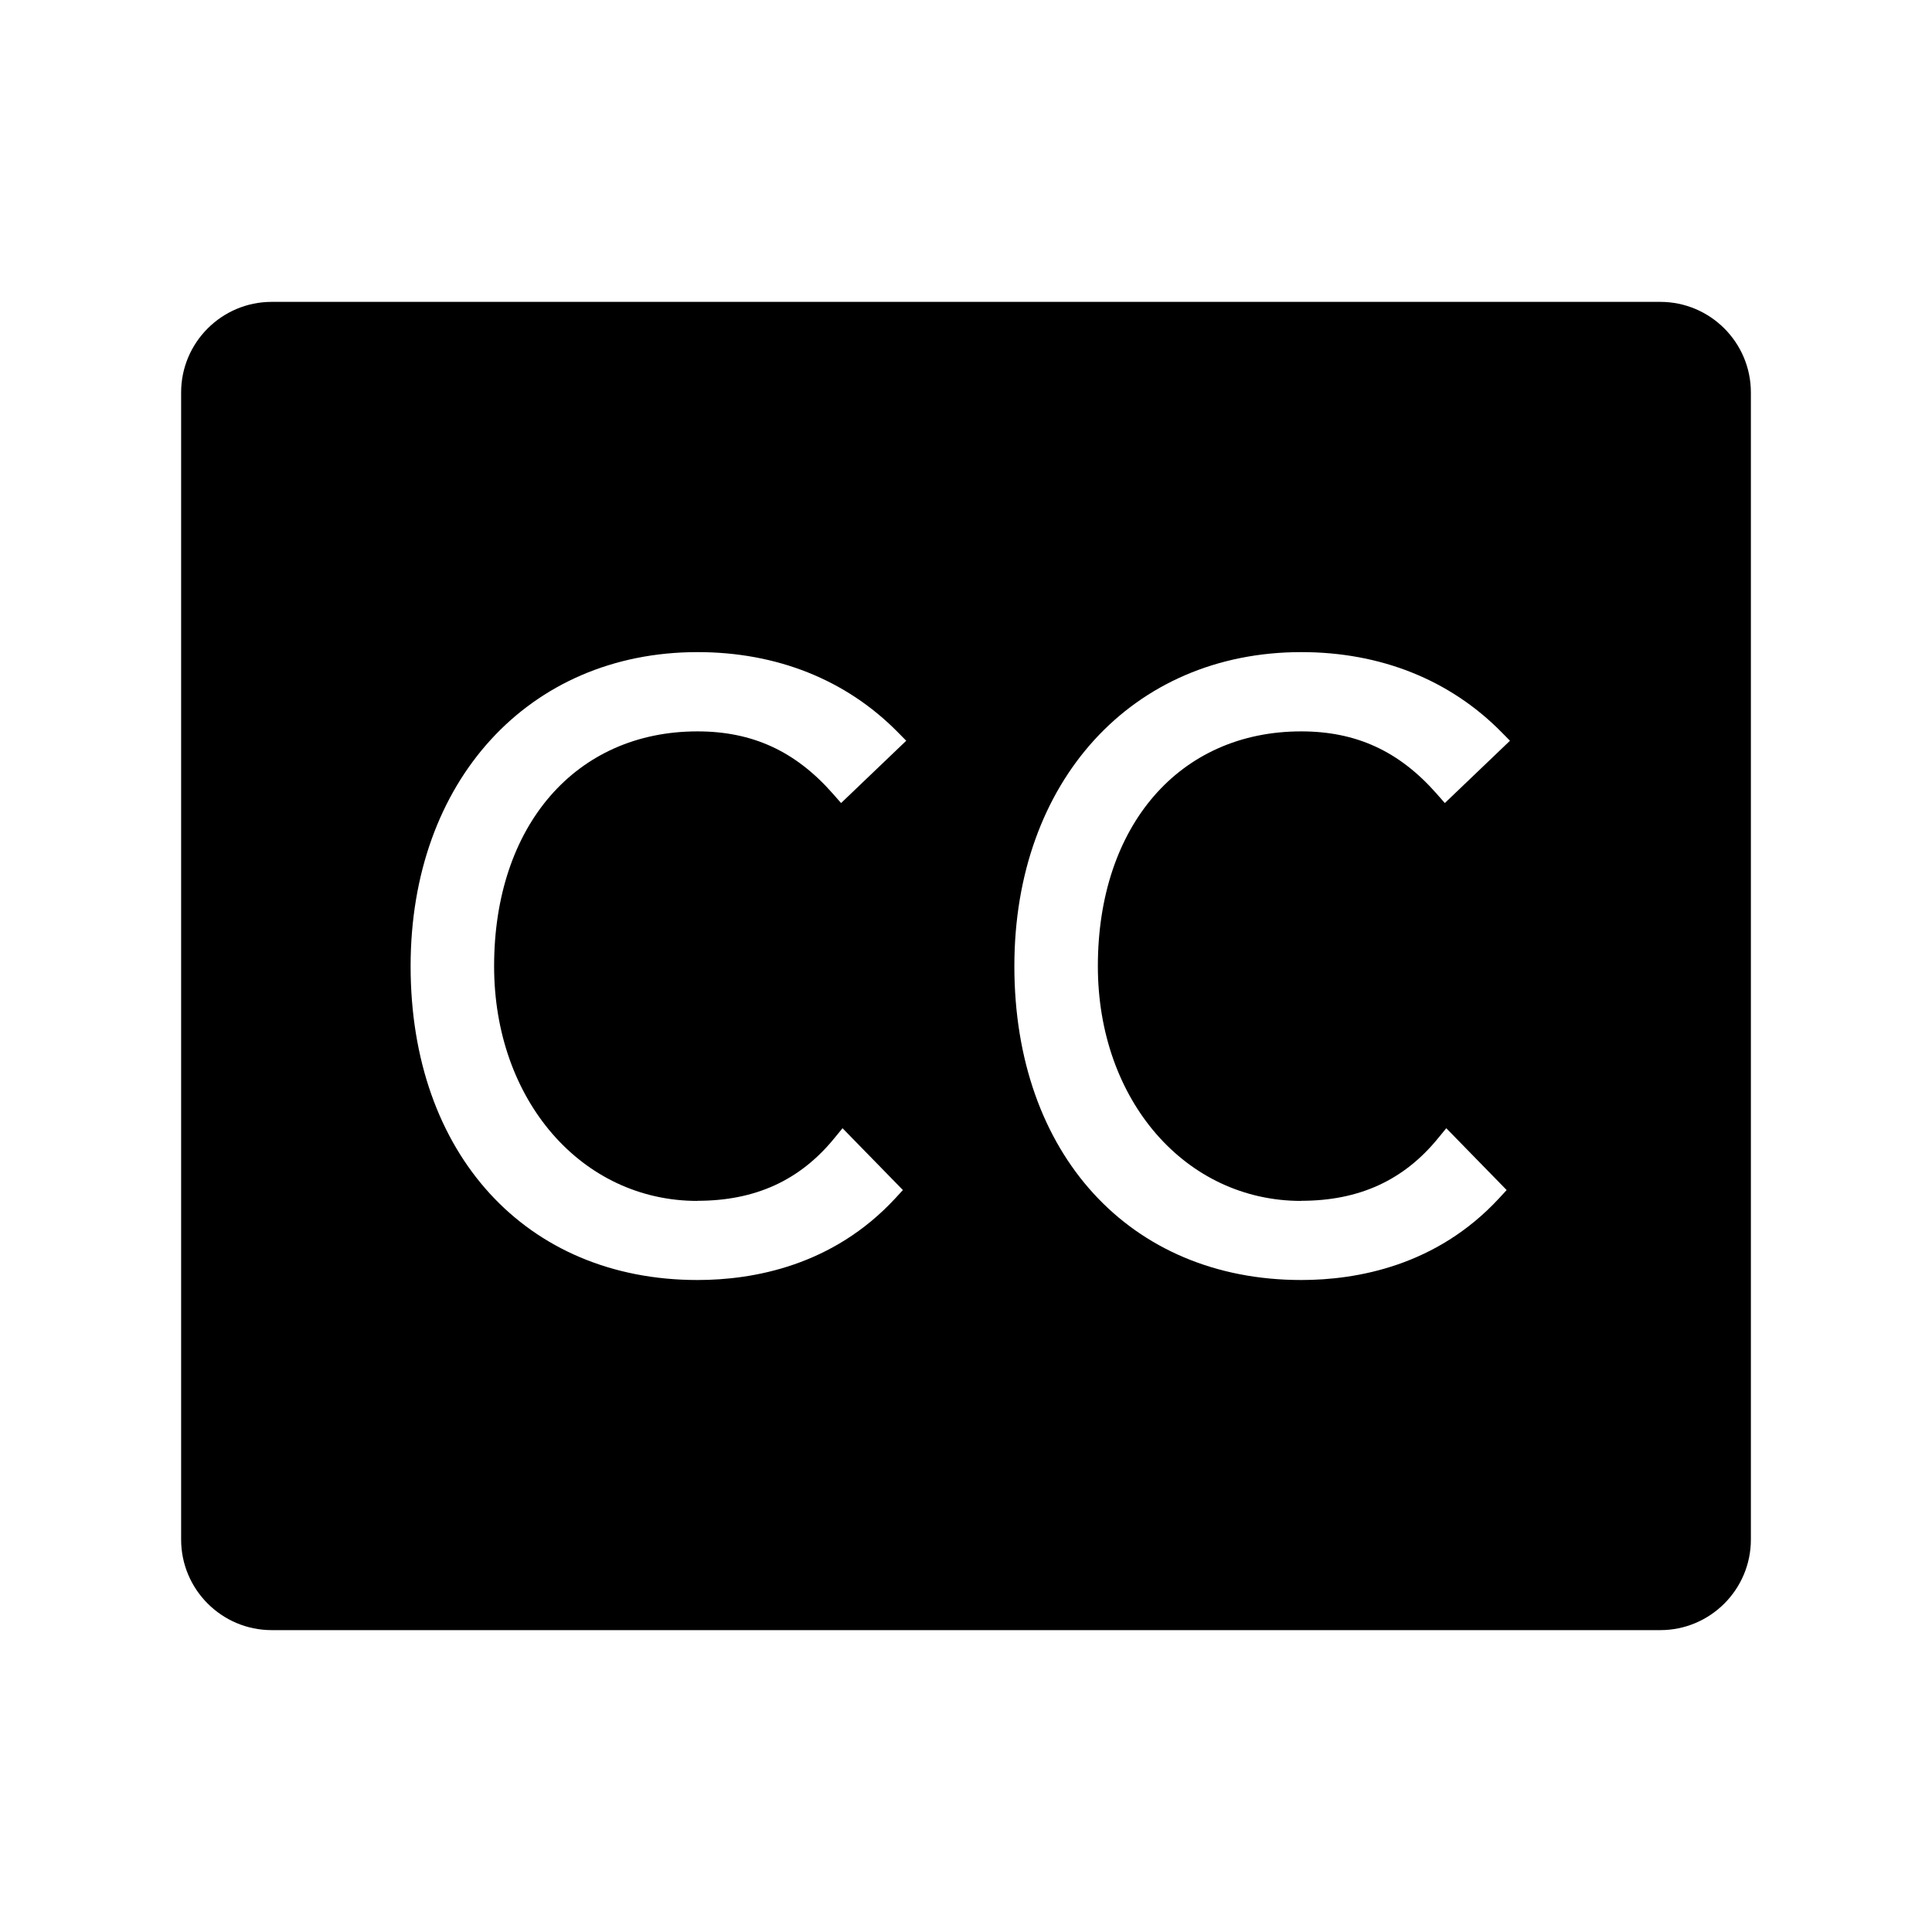
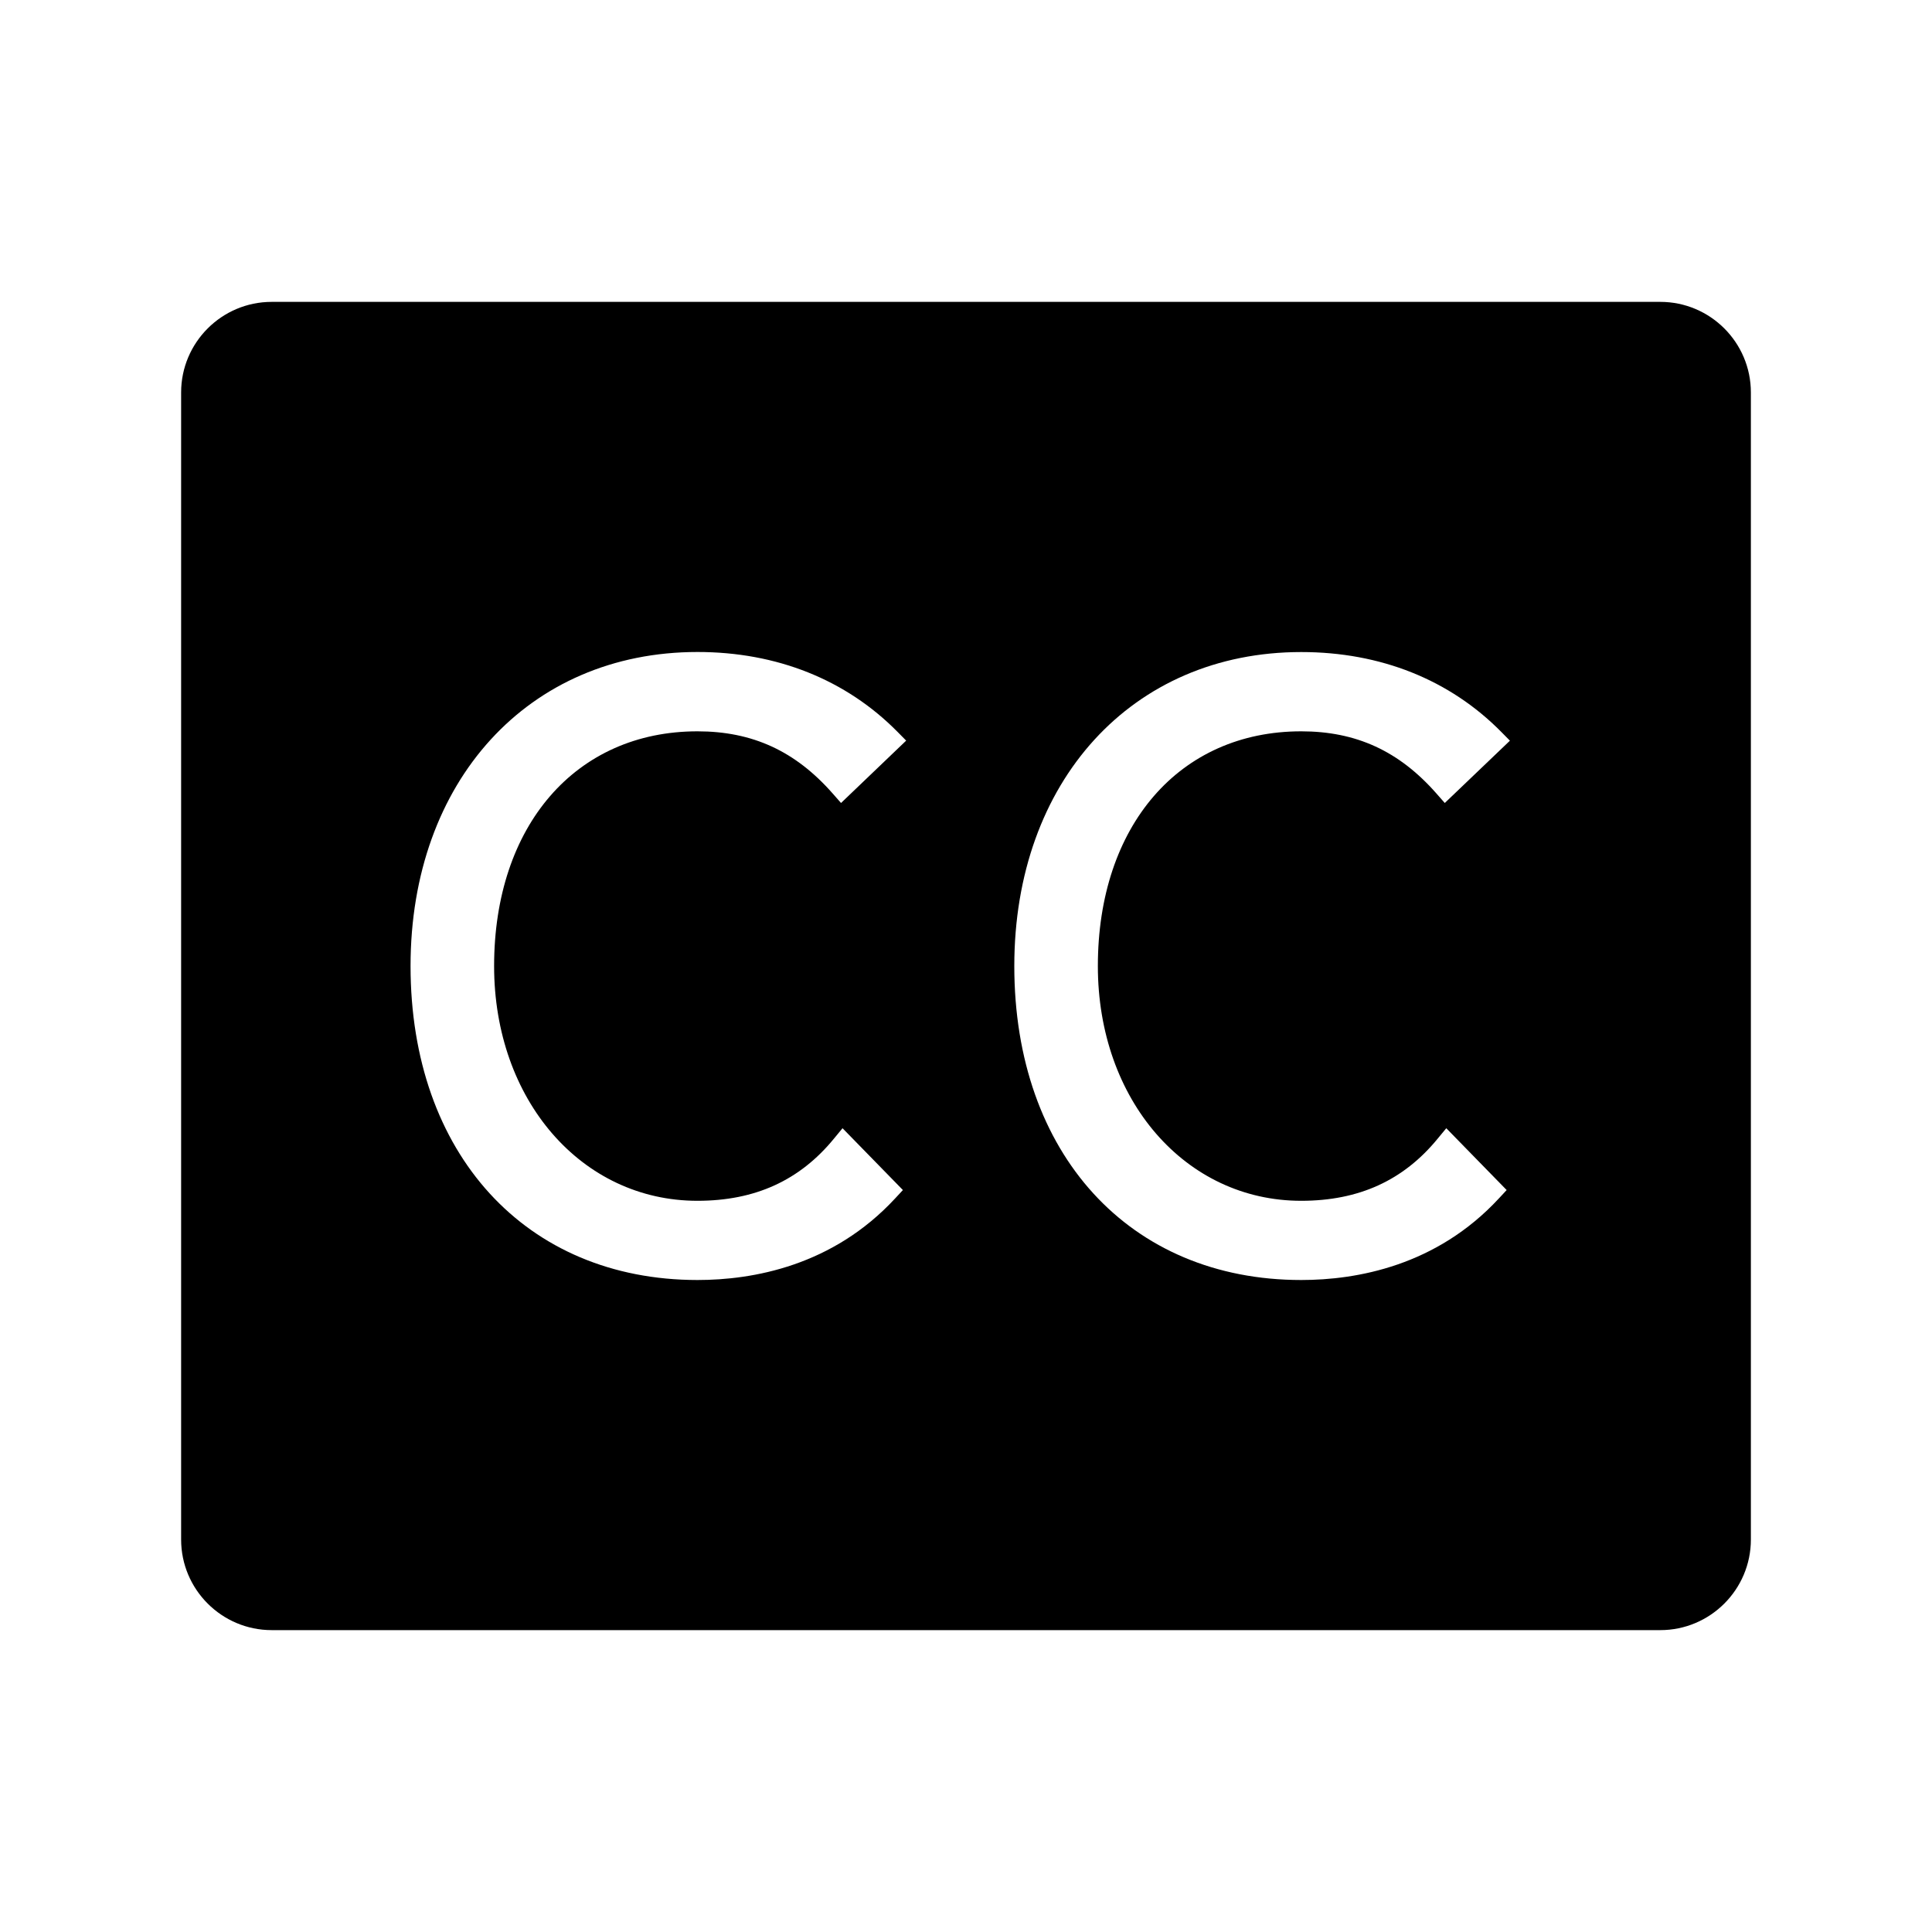
- <svg xmlns="http://www.w3.org/2000/svg" id="icons" viewBox="0 0 32 32">
-   <path d="M27.5,5H4.5c-.827,0-1.5.673-1.5,1.5v19c0,.827.673,1.5,1.5,1.5h23c.827,0,1.5-.673,1.5-1.5V6.5c0-.827-.673-1.5-1.5-1.5ZM11.552,19.889c.955,0,1.694-.337,2.261-1.029l.142-.173,1,1.024-.129.14c-1.033,1.115-2.35,1.35-3.273,1.35-2.842,0-4.752-2.09-4.752-5.199,0-3.062,1.954-5.201,4.752-5.201,1.314,0,2.46.458,3.314,1.323l.143.145-1.079,1.032-.138-.157c-.619-.703-1.331-1.03-2.241-1.03-2.015,0-3.368,1.562-3.368,3.889,0,2.217,1.448,3.888,3.368,3.888ZM21.552,19.889c.955,0,1.694-.337,2.261-1.029l.142-.173,1,1.024-.129.14c-1.033,1.115-2.35,1.35-3.273,1.35-2.842,0-4.752-2.09-4.752-5.199,0-3.062,1.954-5.201,4.752-5.201,1.314,0,2.46.458,3.314,1.323l.143.145-1.079,1.032-.138-.157c-.619-.703-1.331-1.03-2.241-1.03-2.015,0-3.368,1.562-3.368,3.889,0,2.217,1.448,3.888,3.368,3.888Z" />
+ <svg xmlns="http://www.w3.org/2000/svg" viewBox="0 0 32 32">
+   <path d="M27.5 5h-23C3.673 5 3 5.673 3 6.5v19c0 .827.673 1.5 1.5 1.5h23c.827 0 1.5-.673 1.5-1.5v-19c0-.827-.673-1.5-1.5-1.5zM11.552 19.889c.954 0 1.694-.337 2.261-1.03l.142-.172 1 1.024-.13.14c-1.033 1.115-2.35 1.35-3.273 1.35C8.709 21.2 6.8 19.11 6.8 16c0-3.063 1.954-5.201 4.752-5.201 1.314 0 2.46.458 3.314 1.323l.143.145L13.93 13.3l-.138-.157c-.619-.704-1.33-1.03-2.24-1.03-2.015 0-3.368 1.562-3.368 3.888 0 2.217 1.448 3.888 3.368 3.888zm10 0c.954 0 1.694-.337 2.261-1.03l.142-.172 1 1.024-.13.14c-1.033 1.115-2.35 1.35-3.273 1.35-2.843 0-4.752-2.09-4.752-5.2 0-3.063 1.954-5.201 4.752-5.201 1.314 0 2.46.458 3.314 1.323l.143.145L23.93 13.3l-.138-.157c-.619-.704-1.33-1.03-2.24-1.03-2.015 0-3.368 1.562-3.368 3.888 0 2.217 1.448 3.888 3.368 3.888z" />
</svg>
